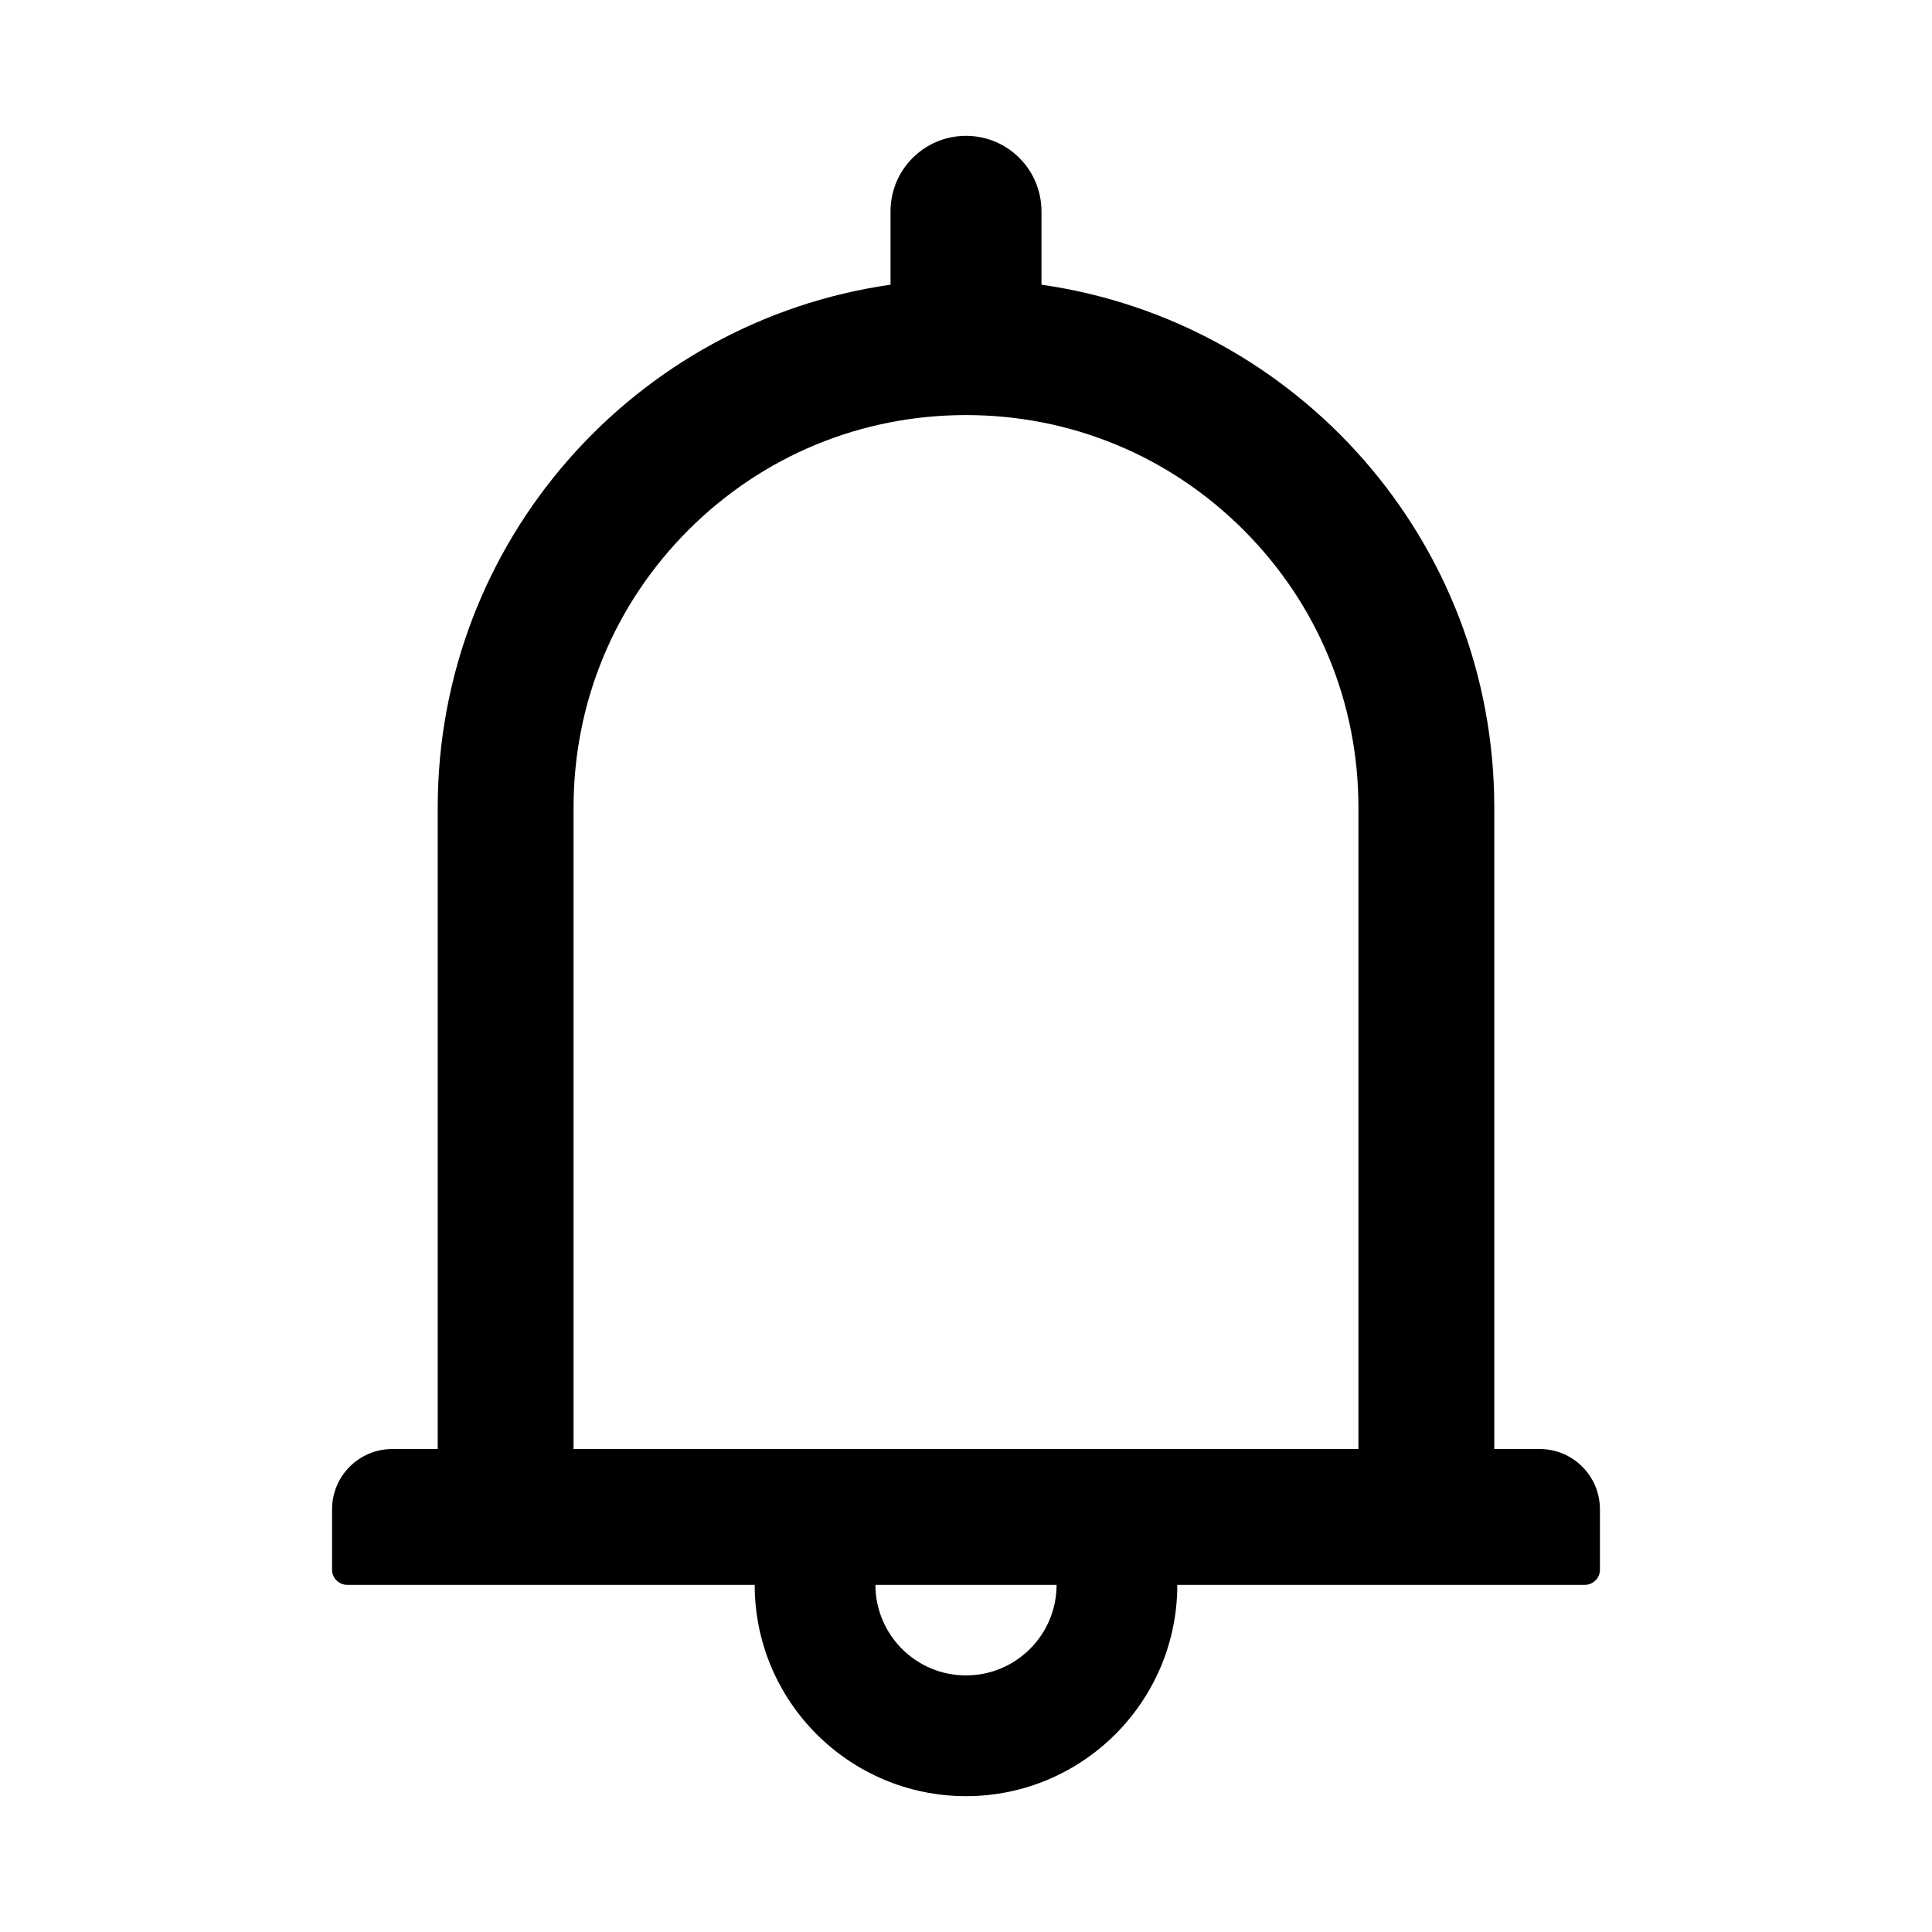
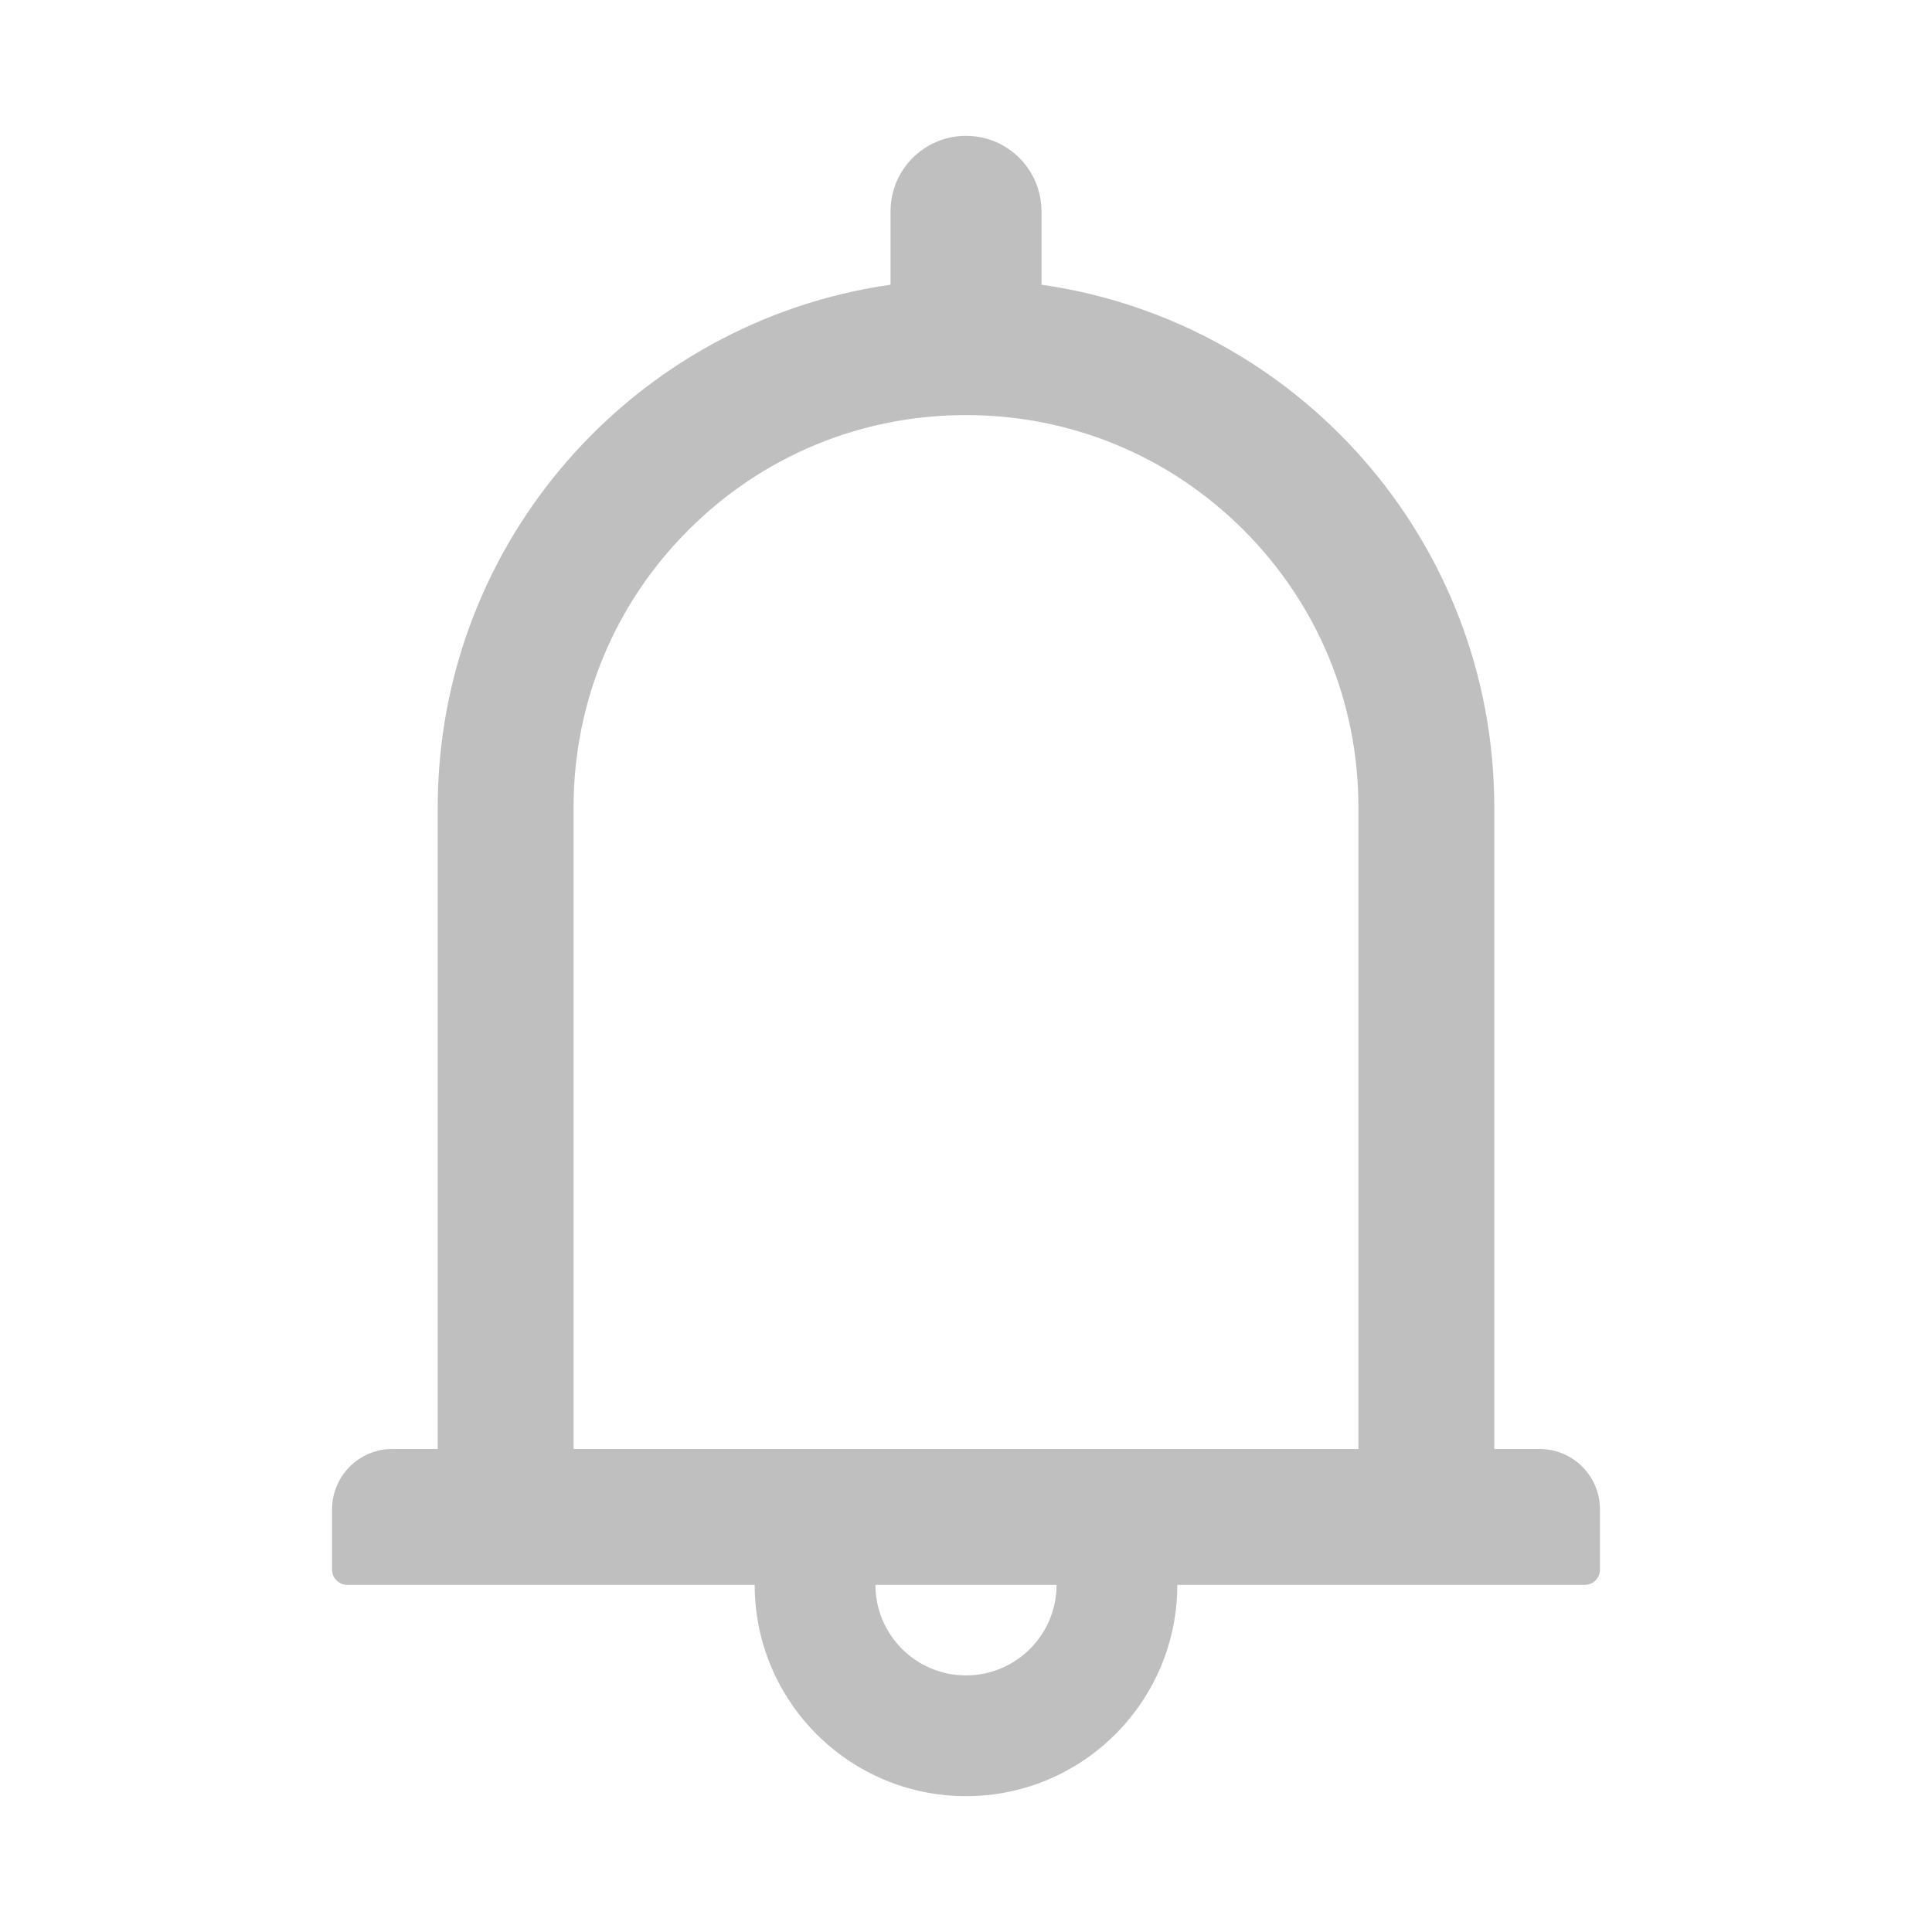
<svg xmlns="http://www.w3.org/2000/svg" viewBox="0 0 1024 1024">
-   <path d="M816 768h-24V428c0-141.1-104.3-257.7-240-277.1V112c0-22.1-17.9-40-40-40s-40 17.9-40 40v38.9c-135.7 19.4-240 136-240 277.1v340h-24c-17.7 0-32 14.3-32 32v32c0 4.4 3.6 8 8 8h216c0 61.8 50.2 112 112 112s112-50.2 112-112h216c4.4 0 8-3.6 8-8v-32c0-17.7-14.3-32-32-32zM512 888c-26.5 0-48-21.5-48-48h96c0 26.5-21.5 48-48 48zM304 768V428c0-55.6 21.6-107.8 60.9-147.1S456.4 220 512 220c55.6 0 107.8 21.6 147.1 60.9S720 372.4 720 428v340H304z" fill="currentColor" />
+   <path d="M816 768h-24V428c0-141.1-104.3-257.7-240-277.1V112c0-22.1-17.9-40-40-40s-40 17.9-40 40v38.9c-135.7 19.4-240 136-240 277.1v340h-24c-17.7 0-32 14.3-32 32v32c0 4.4 3.6 8 8 8h216c0 61.8 50.2 112 112 112s112-50.2 112-112h216c4.4 0 8-3.6 8-8v-32c0-17.7-14.3-32-32-32zM512 888c-26.5 0-48-21.5-48-48h96c0 26.5-21.5 48-48 48zM304 768V428c0-55.6 21.6-107.8 60.9-147.1S456.4 220 512 220c55.6 0 107.8 21.6 147.1 60.9S720 372.4 720 428v340H304z" fill="#bfbfbf" />
</svg>
